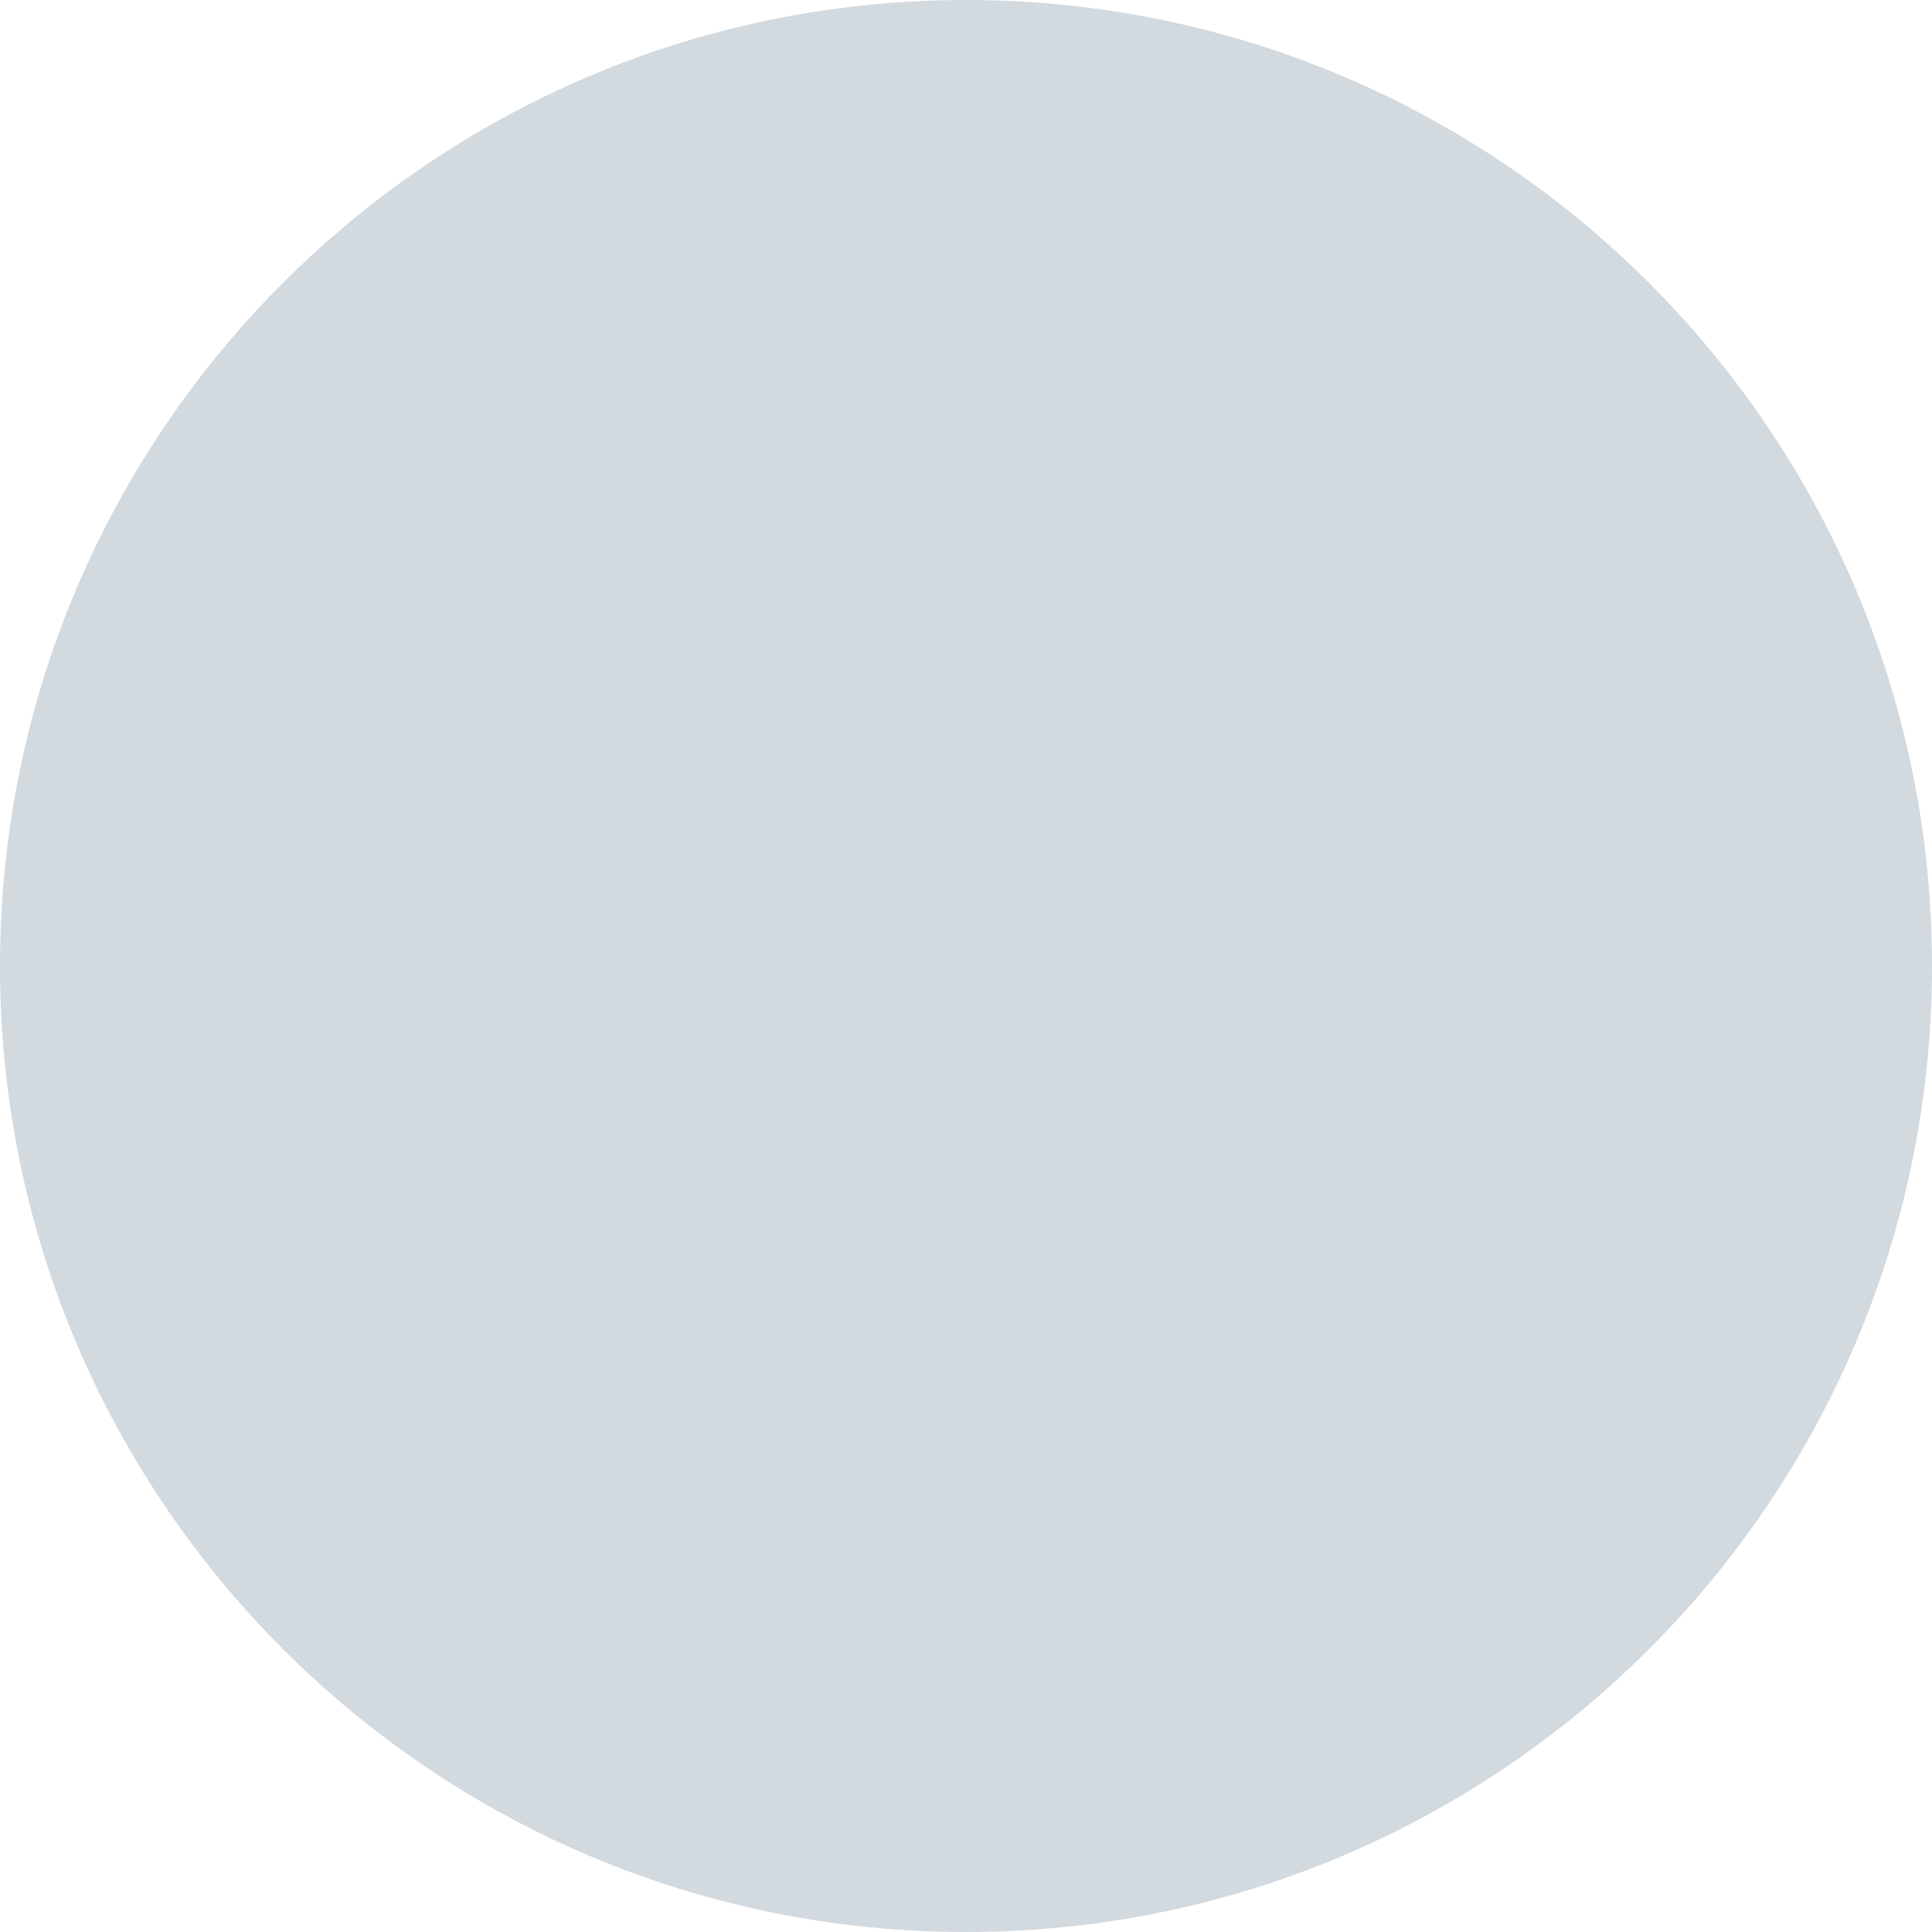
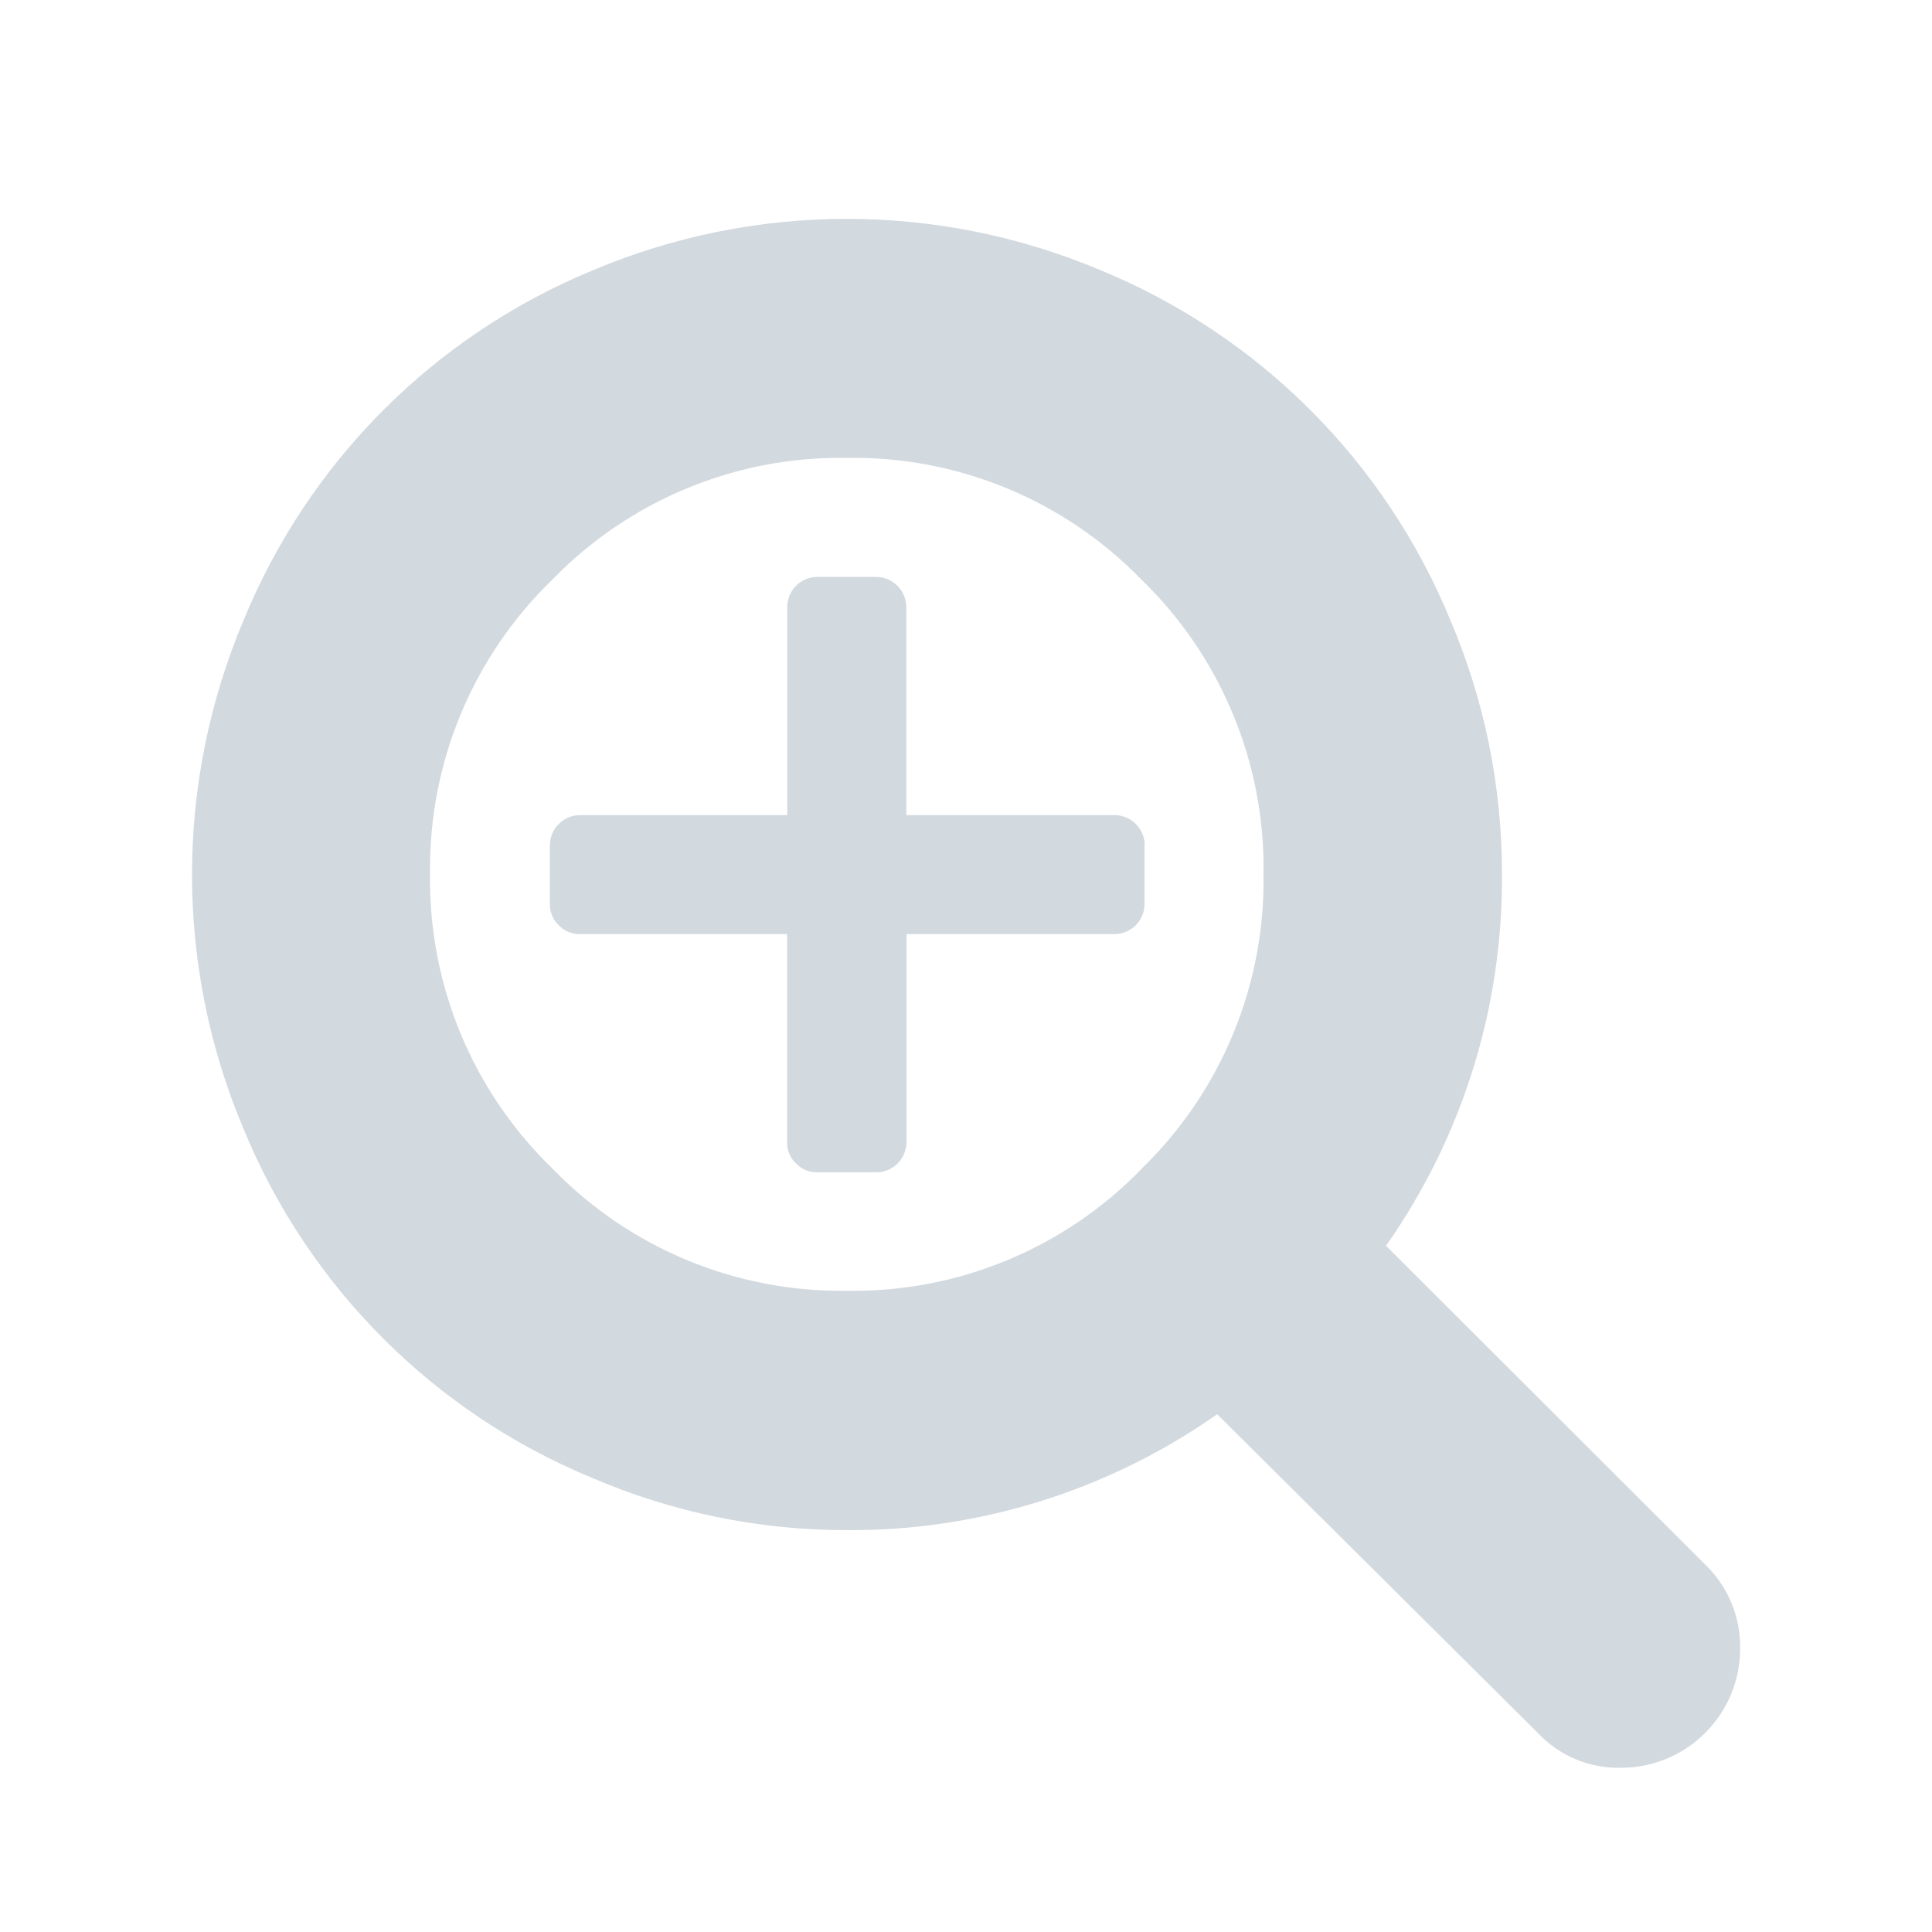
- <svg xmlns="http://www.w3.org/2000/svg" version="1.1" id="Ebene_1" x="0px" y="0px" viewBox="0 0 100 100" style="enable-background:new 0 0 100 100;" xml:space="preserve">
-   <style type="text/css">
-         .st0{fill:#d2d9df;}
- </style>
-   <circle class="st0" cx="50" cy="50" r="50" />
+ <svg xmlns="http://www.w3.org/2000/svg" width="100" height="100" viewBox="0 0 100 100">
+   <defs>
+     <style>.a{fill:#d2d9df;}</style>
+   </defs>
+   <path class="a" d="M90.07,85.33A6.17,6.17,0,0,1,83.9,91.5a5.72,5.72,0,0,1-4.33-1.83L63,73.2a33,33,0,0,1-19.21,6A33.33,33.33,0,0,1,30.66,76.5,33.19,33.19,0,0,1,12.61,58.44a33.8,33.8,0,0,1,0-26.34A33.22,33.22,0,0,1,30.66,14,33.8,33.8,0,0,1,57,14,33.25,33.25,0,0,1,75.07,32.1a33.34,33.34,0,0,1,2.67,13.17,33,33,0,0,1-6,19.21L88.28,81A5.9,5.9,0,0,1,90.07,85.33Zm-31-24.82a20.77,20.77,0,0,0,6.33-15.24A20.77,20.77,0,0,0,59.08,30,20.77,20.77,0,0,0,43.84,23.7,20.77,20.77,0,0,0,28.59,30a20.78,20.78,0,0,0-6.33,15.24,20.78,20.78,0,0,0,6.33,15.24,20.78,20.78,0,0,0,15.24,6.33A20.78,20.78,0,0,0,59.08,60.51Zm.17-16.78v3.08a1.56,1.56,0,0,1-1.54,1.54H46.92V59.14a1.57,1.57,0,0,1-1.54,1.54H42.29a1.48,1.48,0,0,1-1.09-.46,1.47,1.47,0,0,1-.46-1.08V48.35H30a1.47,1.47,0,0,1-1.08-.46,1.48,1.48,0,0,1-.46-1.09V43.73A1.57,1.57,0,0,1,30,42.19H40.75V31.4a1.56,1.56,0,0,1,1.54-1.54h3.08a1.57,1.57,0,0,1,1.54,1.54V42.19H57.71a1.57,1.57,0,0,1,1.54,1.54Z" />
</svg>
